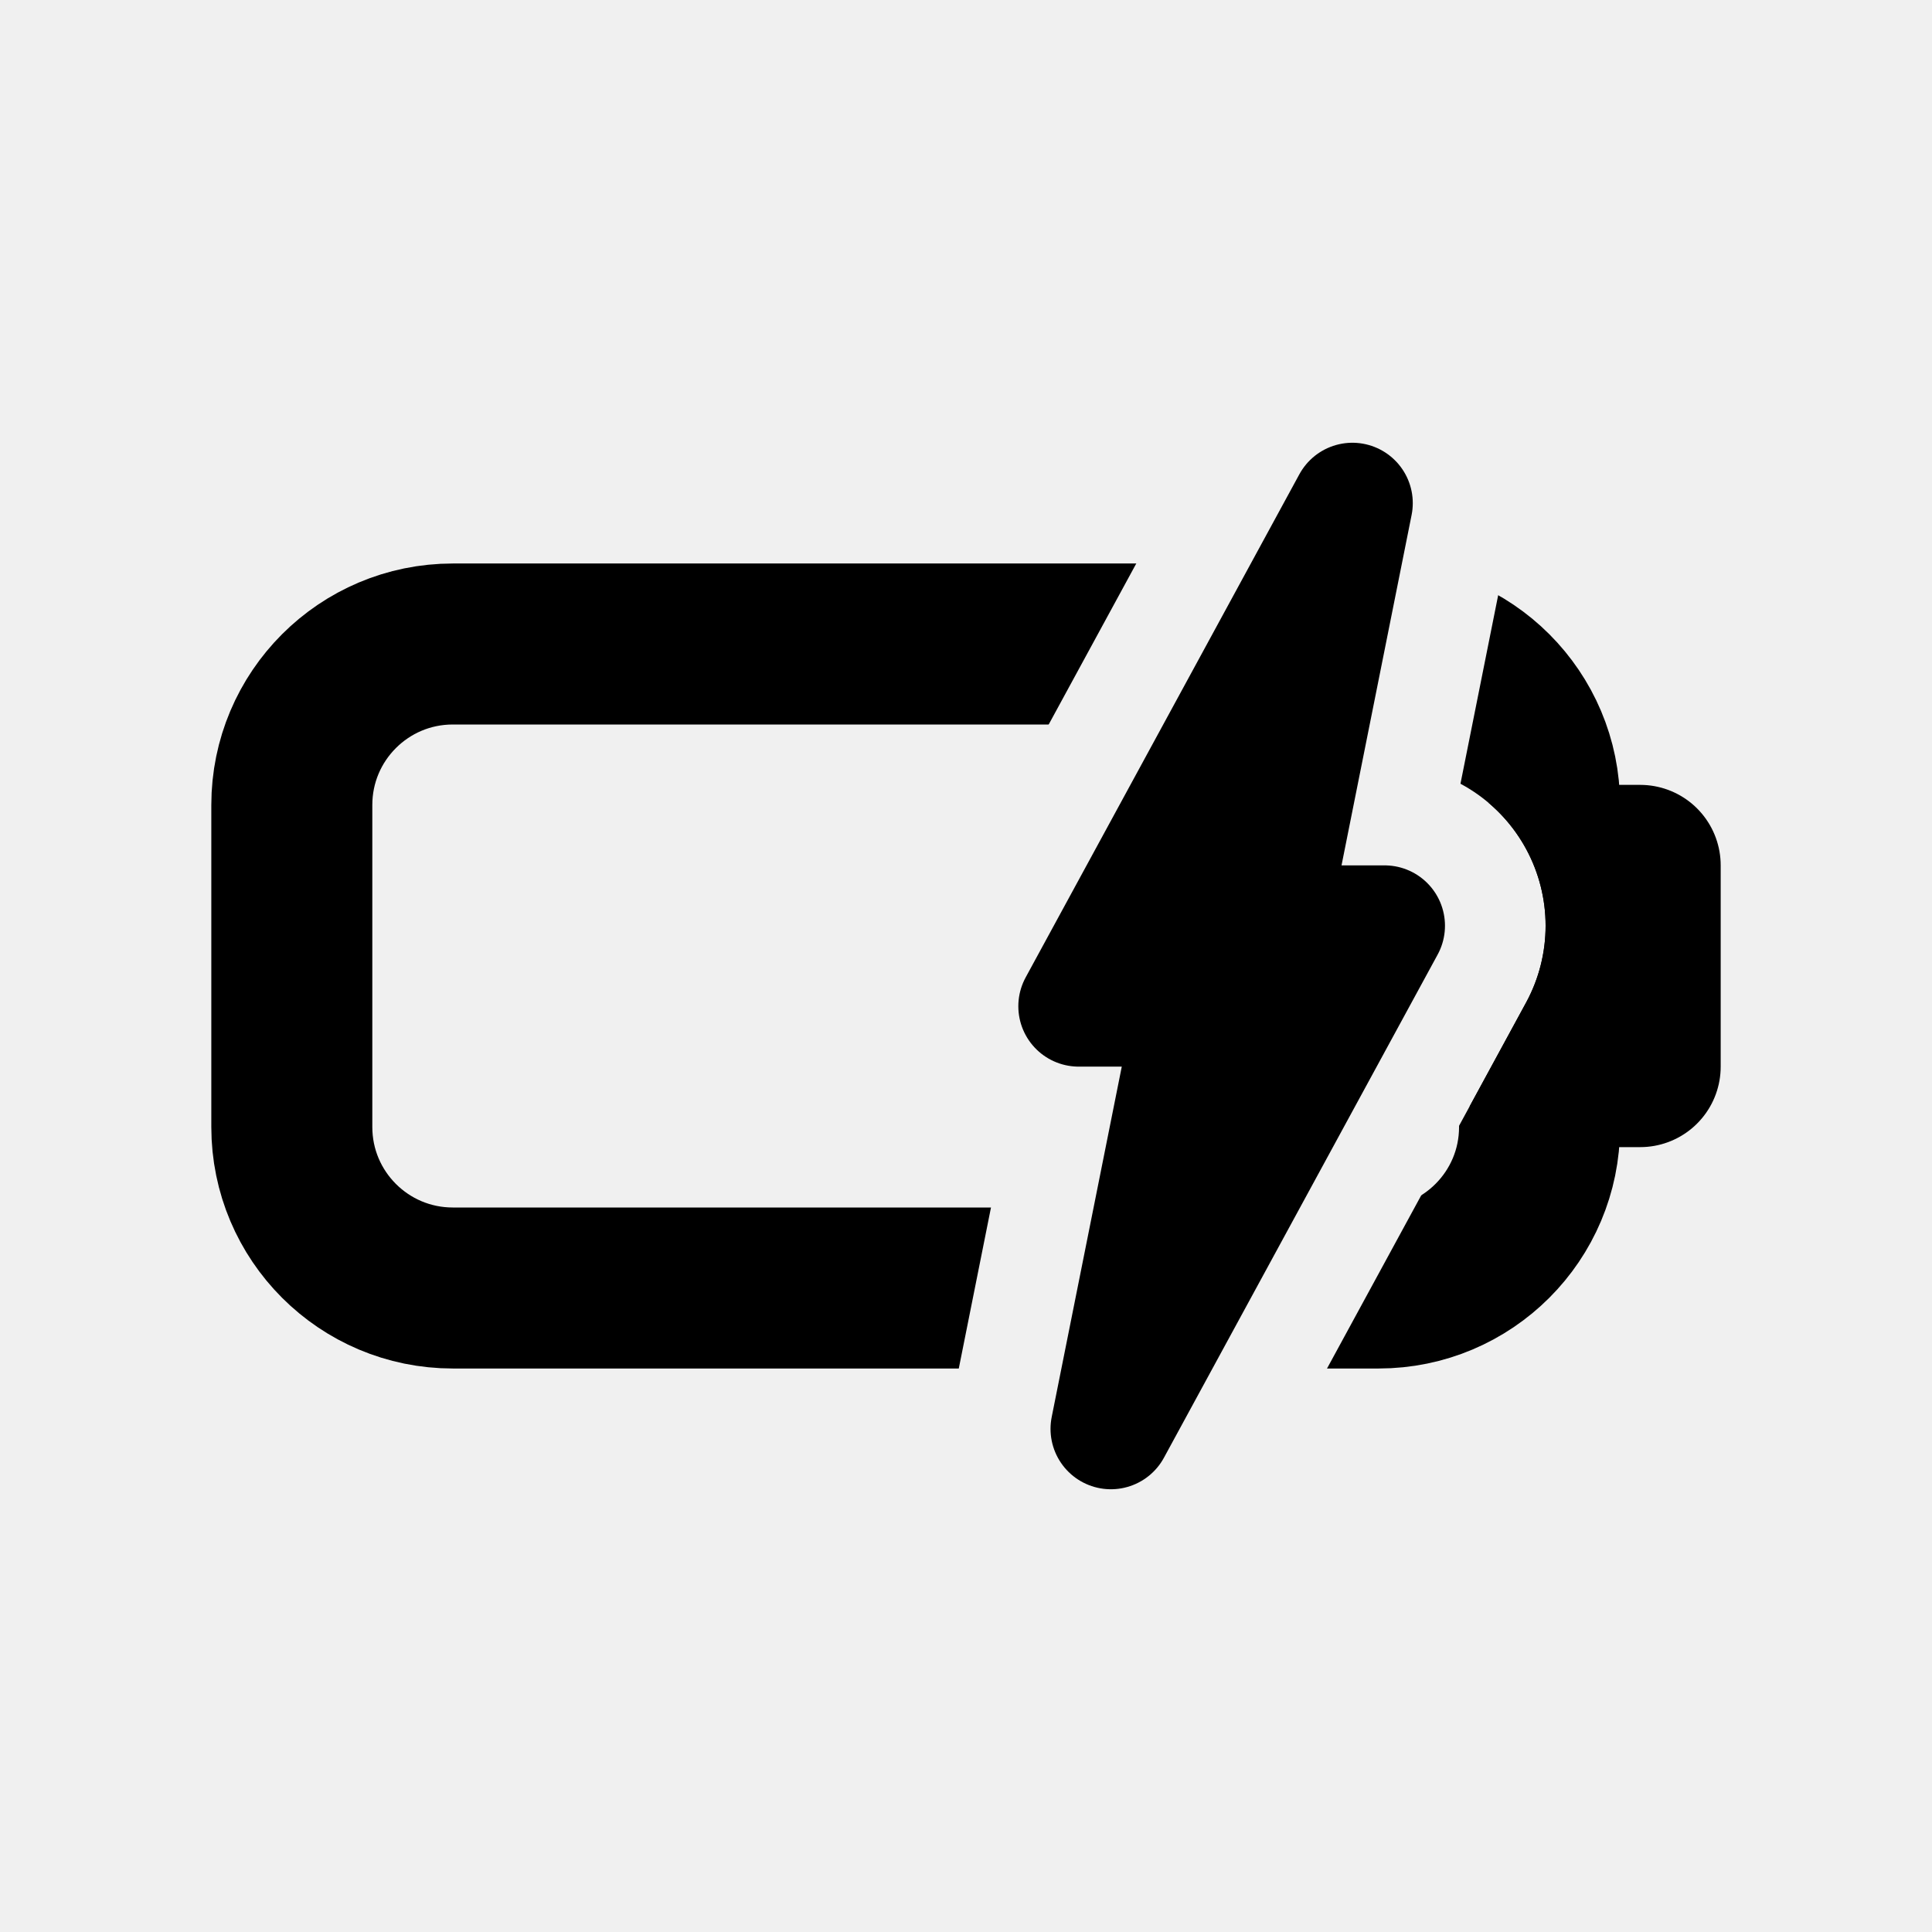
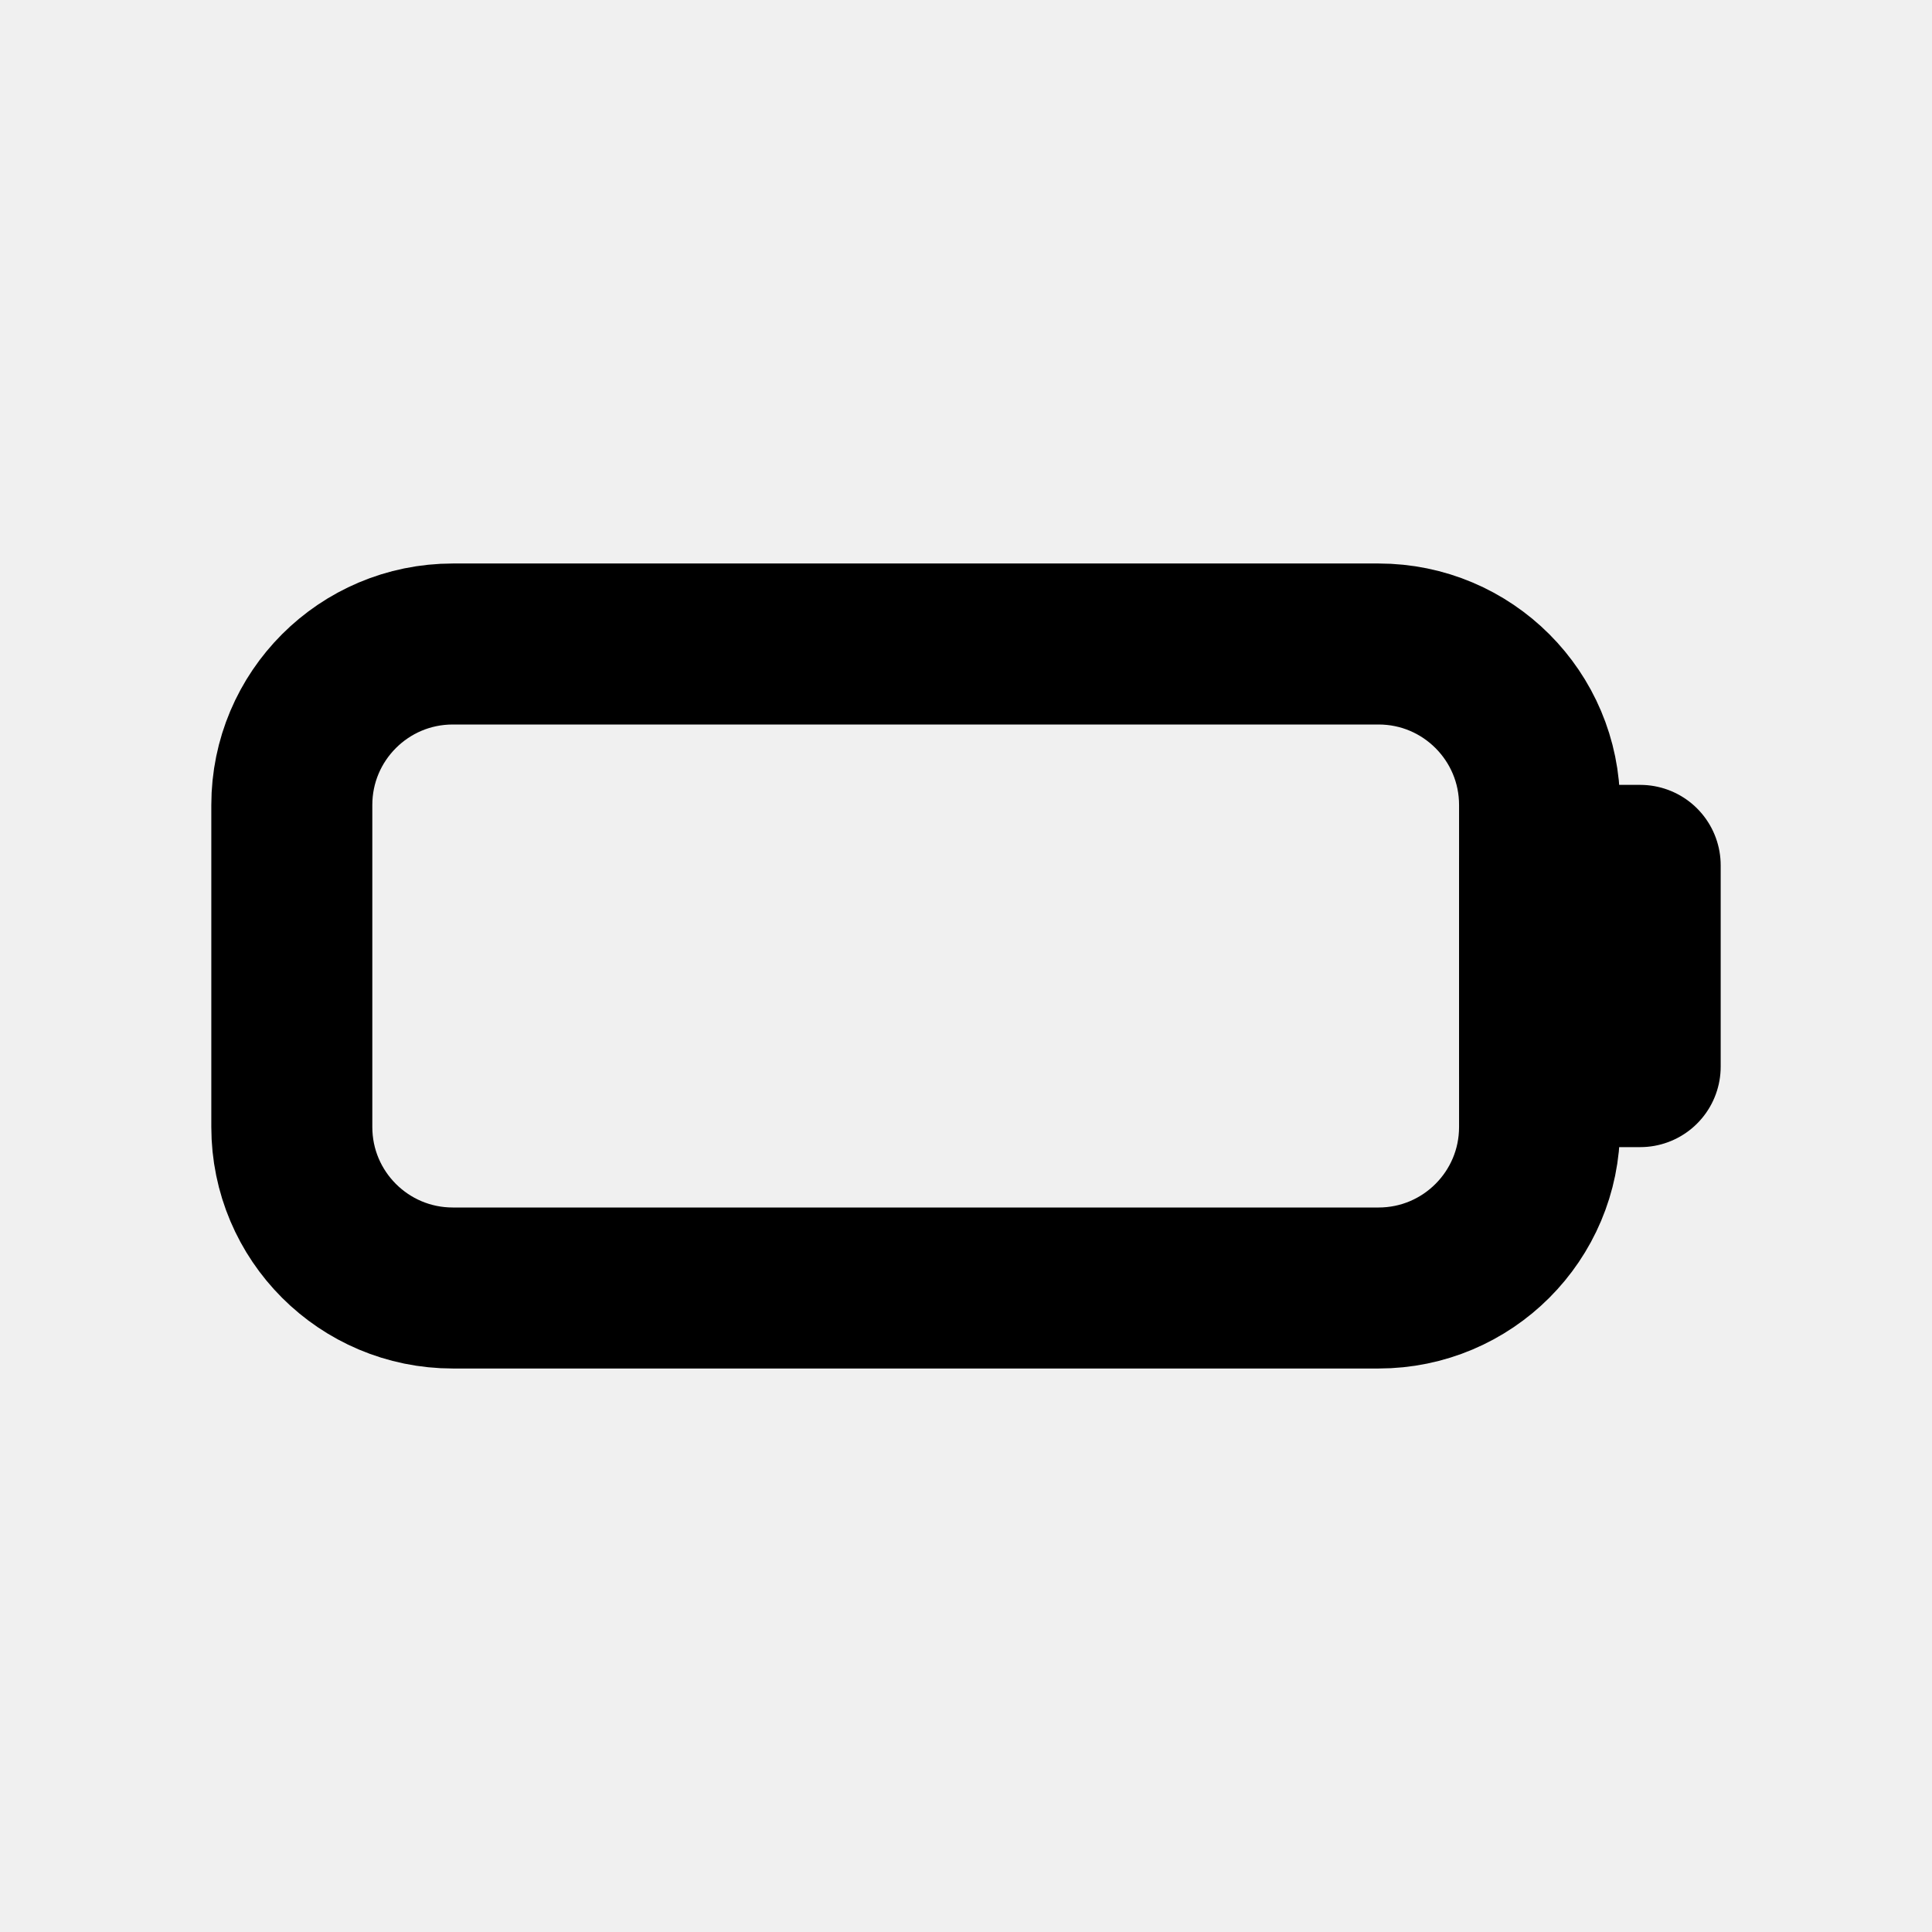
<svg xmlns="http://www.w3.org/2000/svg" width="24" height="24" viewBox="0 0 24 24" fill="none" stroke="currentColor" stroke-width="2" stroke-linecap="round" stroke-linejoin="round">
-   <defs>
-     <mask id="corte" maskUnits="userSpaceOnUse" x="0" y="0" width="24" height="24">
-       <rect width="24" height="24" fill="white" stroke="none" />
-       <path d="M16.8 6.25 13.4 12.5 14.85 12.5 13.8 17.75 17.2 11.5 15.75 11.5z" fill="black" stroke="black" stroke-width="4" />
-     </mask>
-   </defs>
-   <rect x="3.625" y="8" width="15.5" height="8" rx="2" mask="url(#corte)" />
-   <path d="M19.125 10.75h1.25v2.5h-1.25z" fill="currentColor" mask="url(#corte)" />
-   <path d="M16.8 6.25 13.4 12.5 14.85 12.5 13.8 17.75 17.2 11.5 15.75 11.5z" fill="currentColor" stroke-width="1.5" />
+   <rect x="3.625" y="8" width="15.5" height="8" rx="2" />
+   <path d="M19.125 10.75h1.25v2.5h-1.25z" fill="currentColor" />
</svg>
